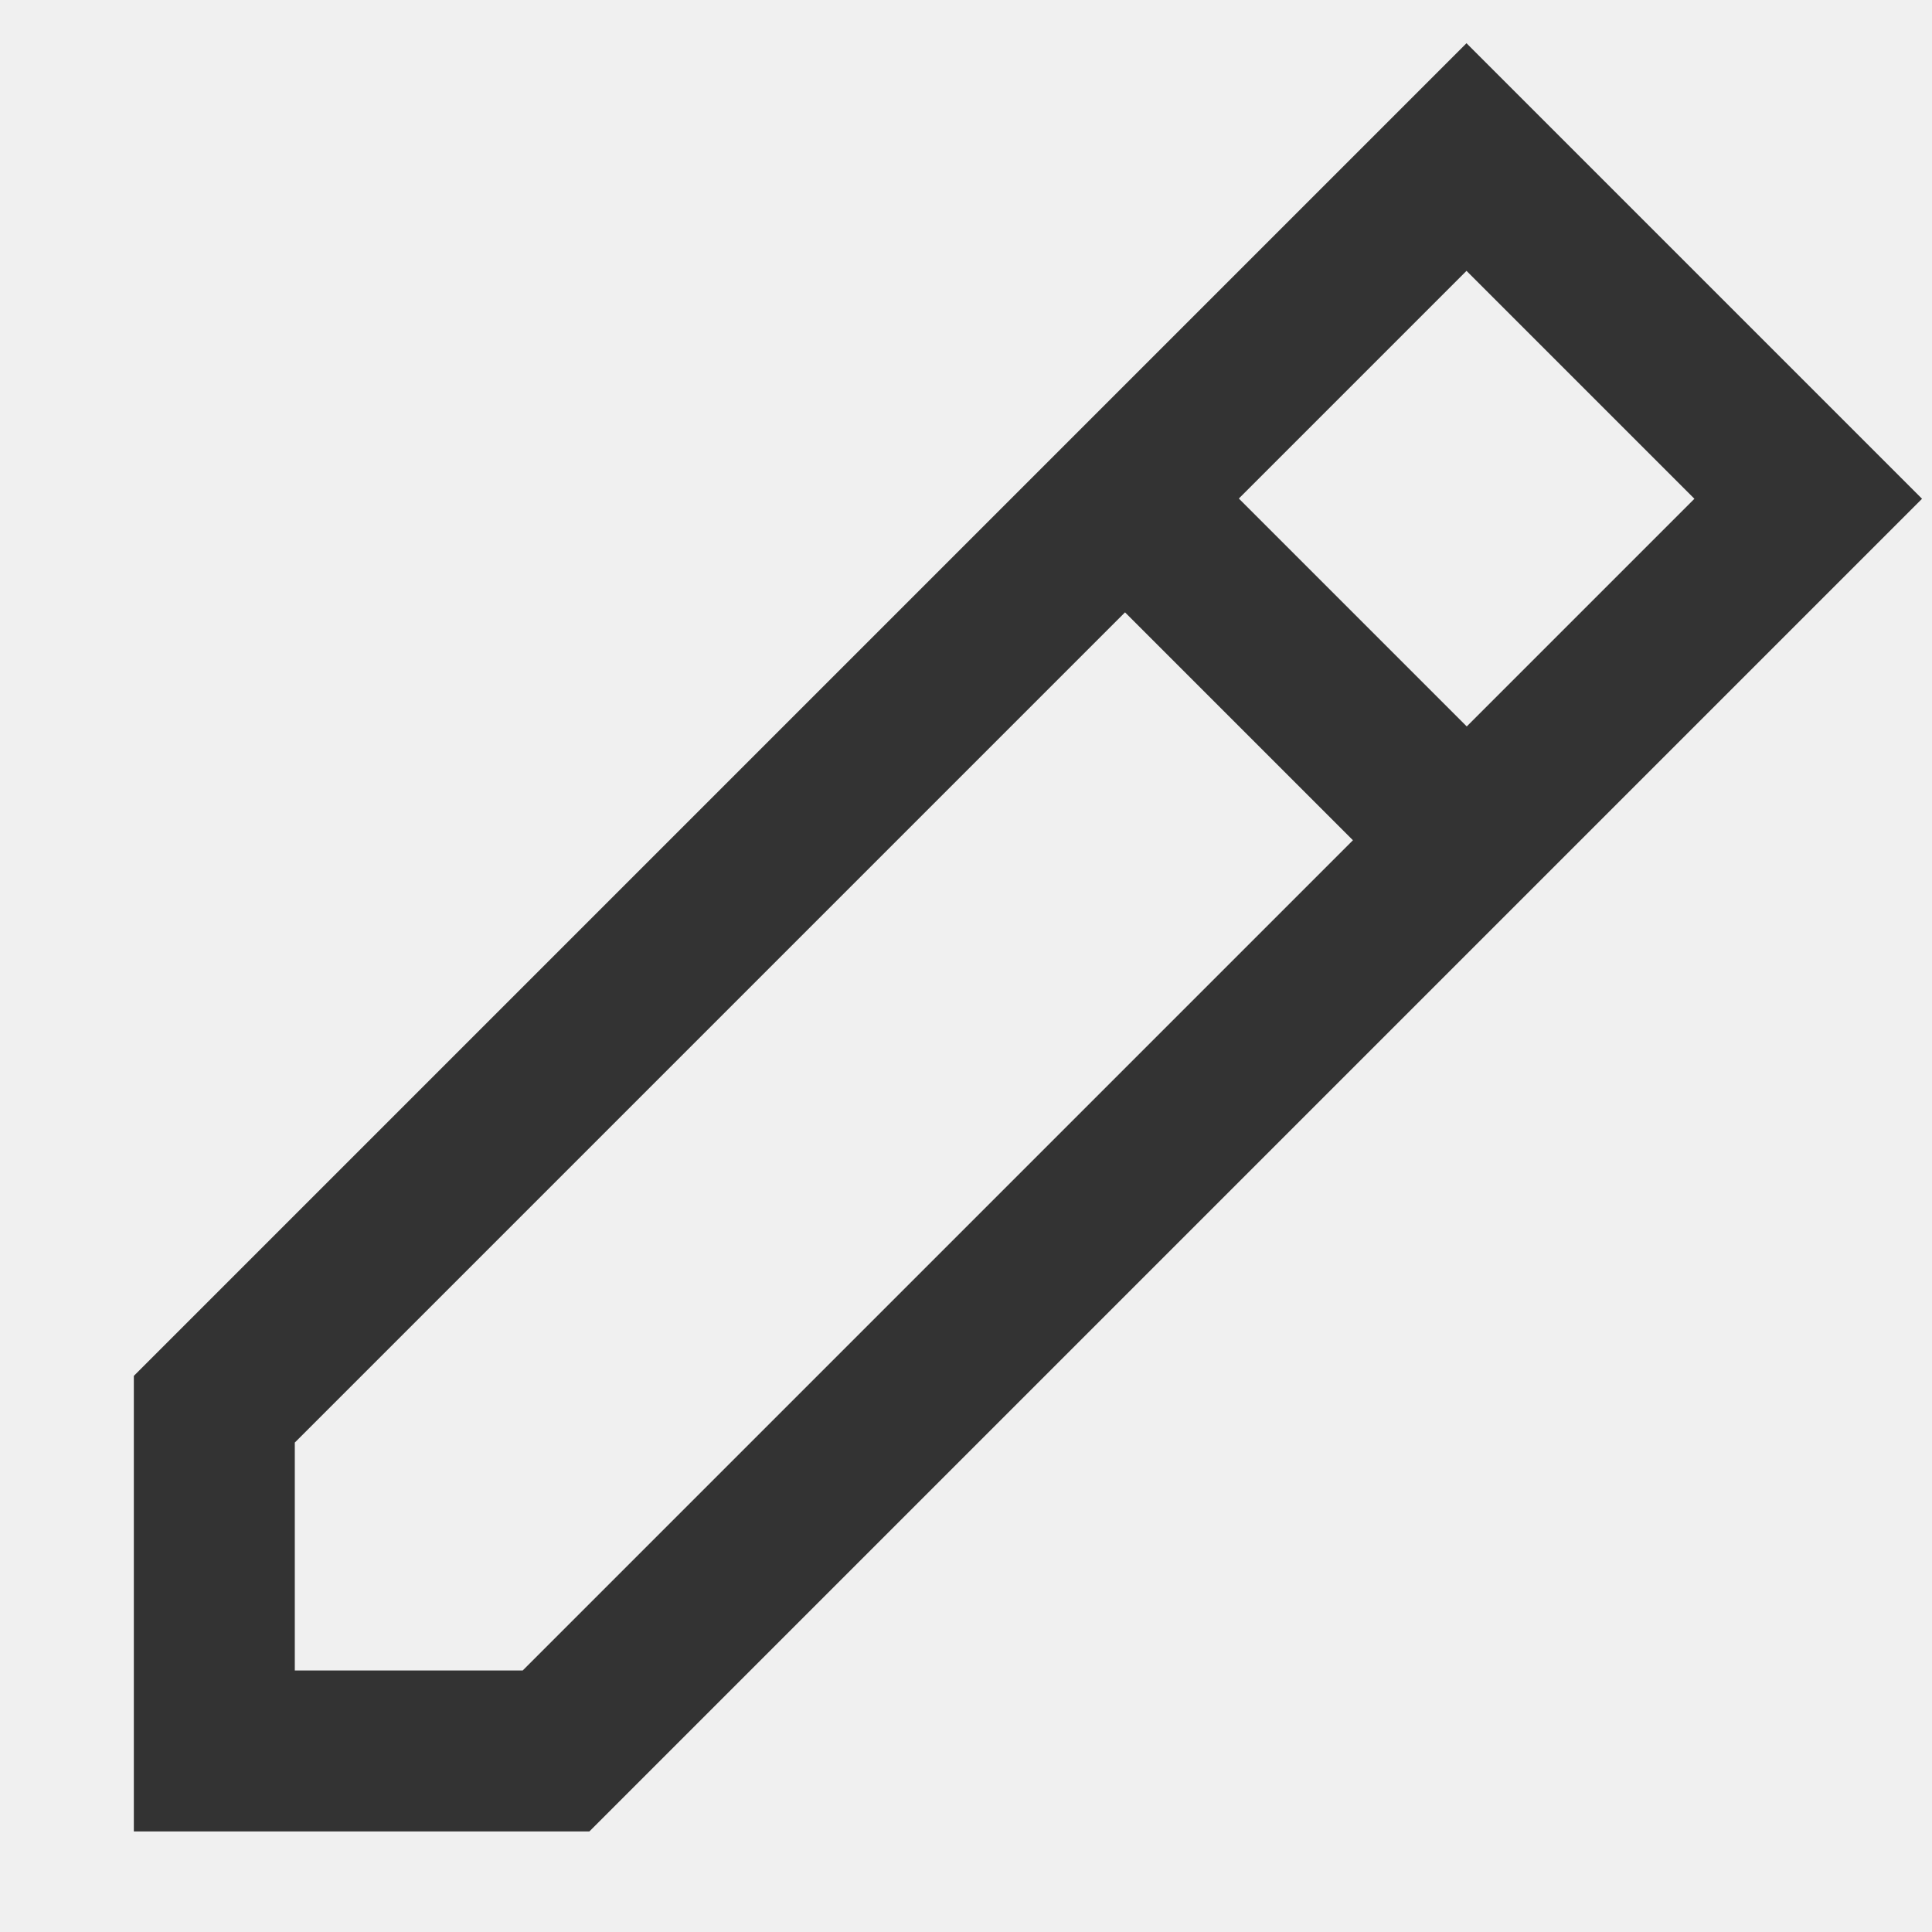
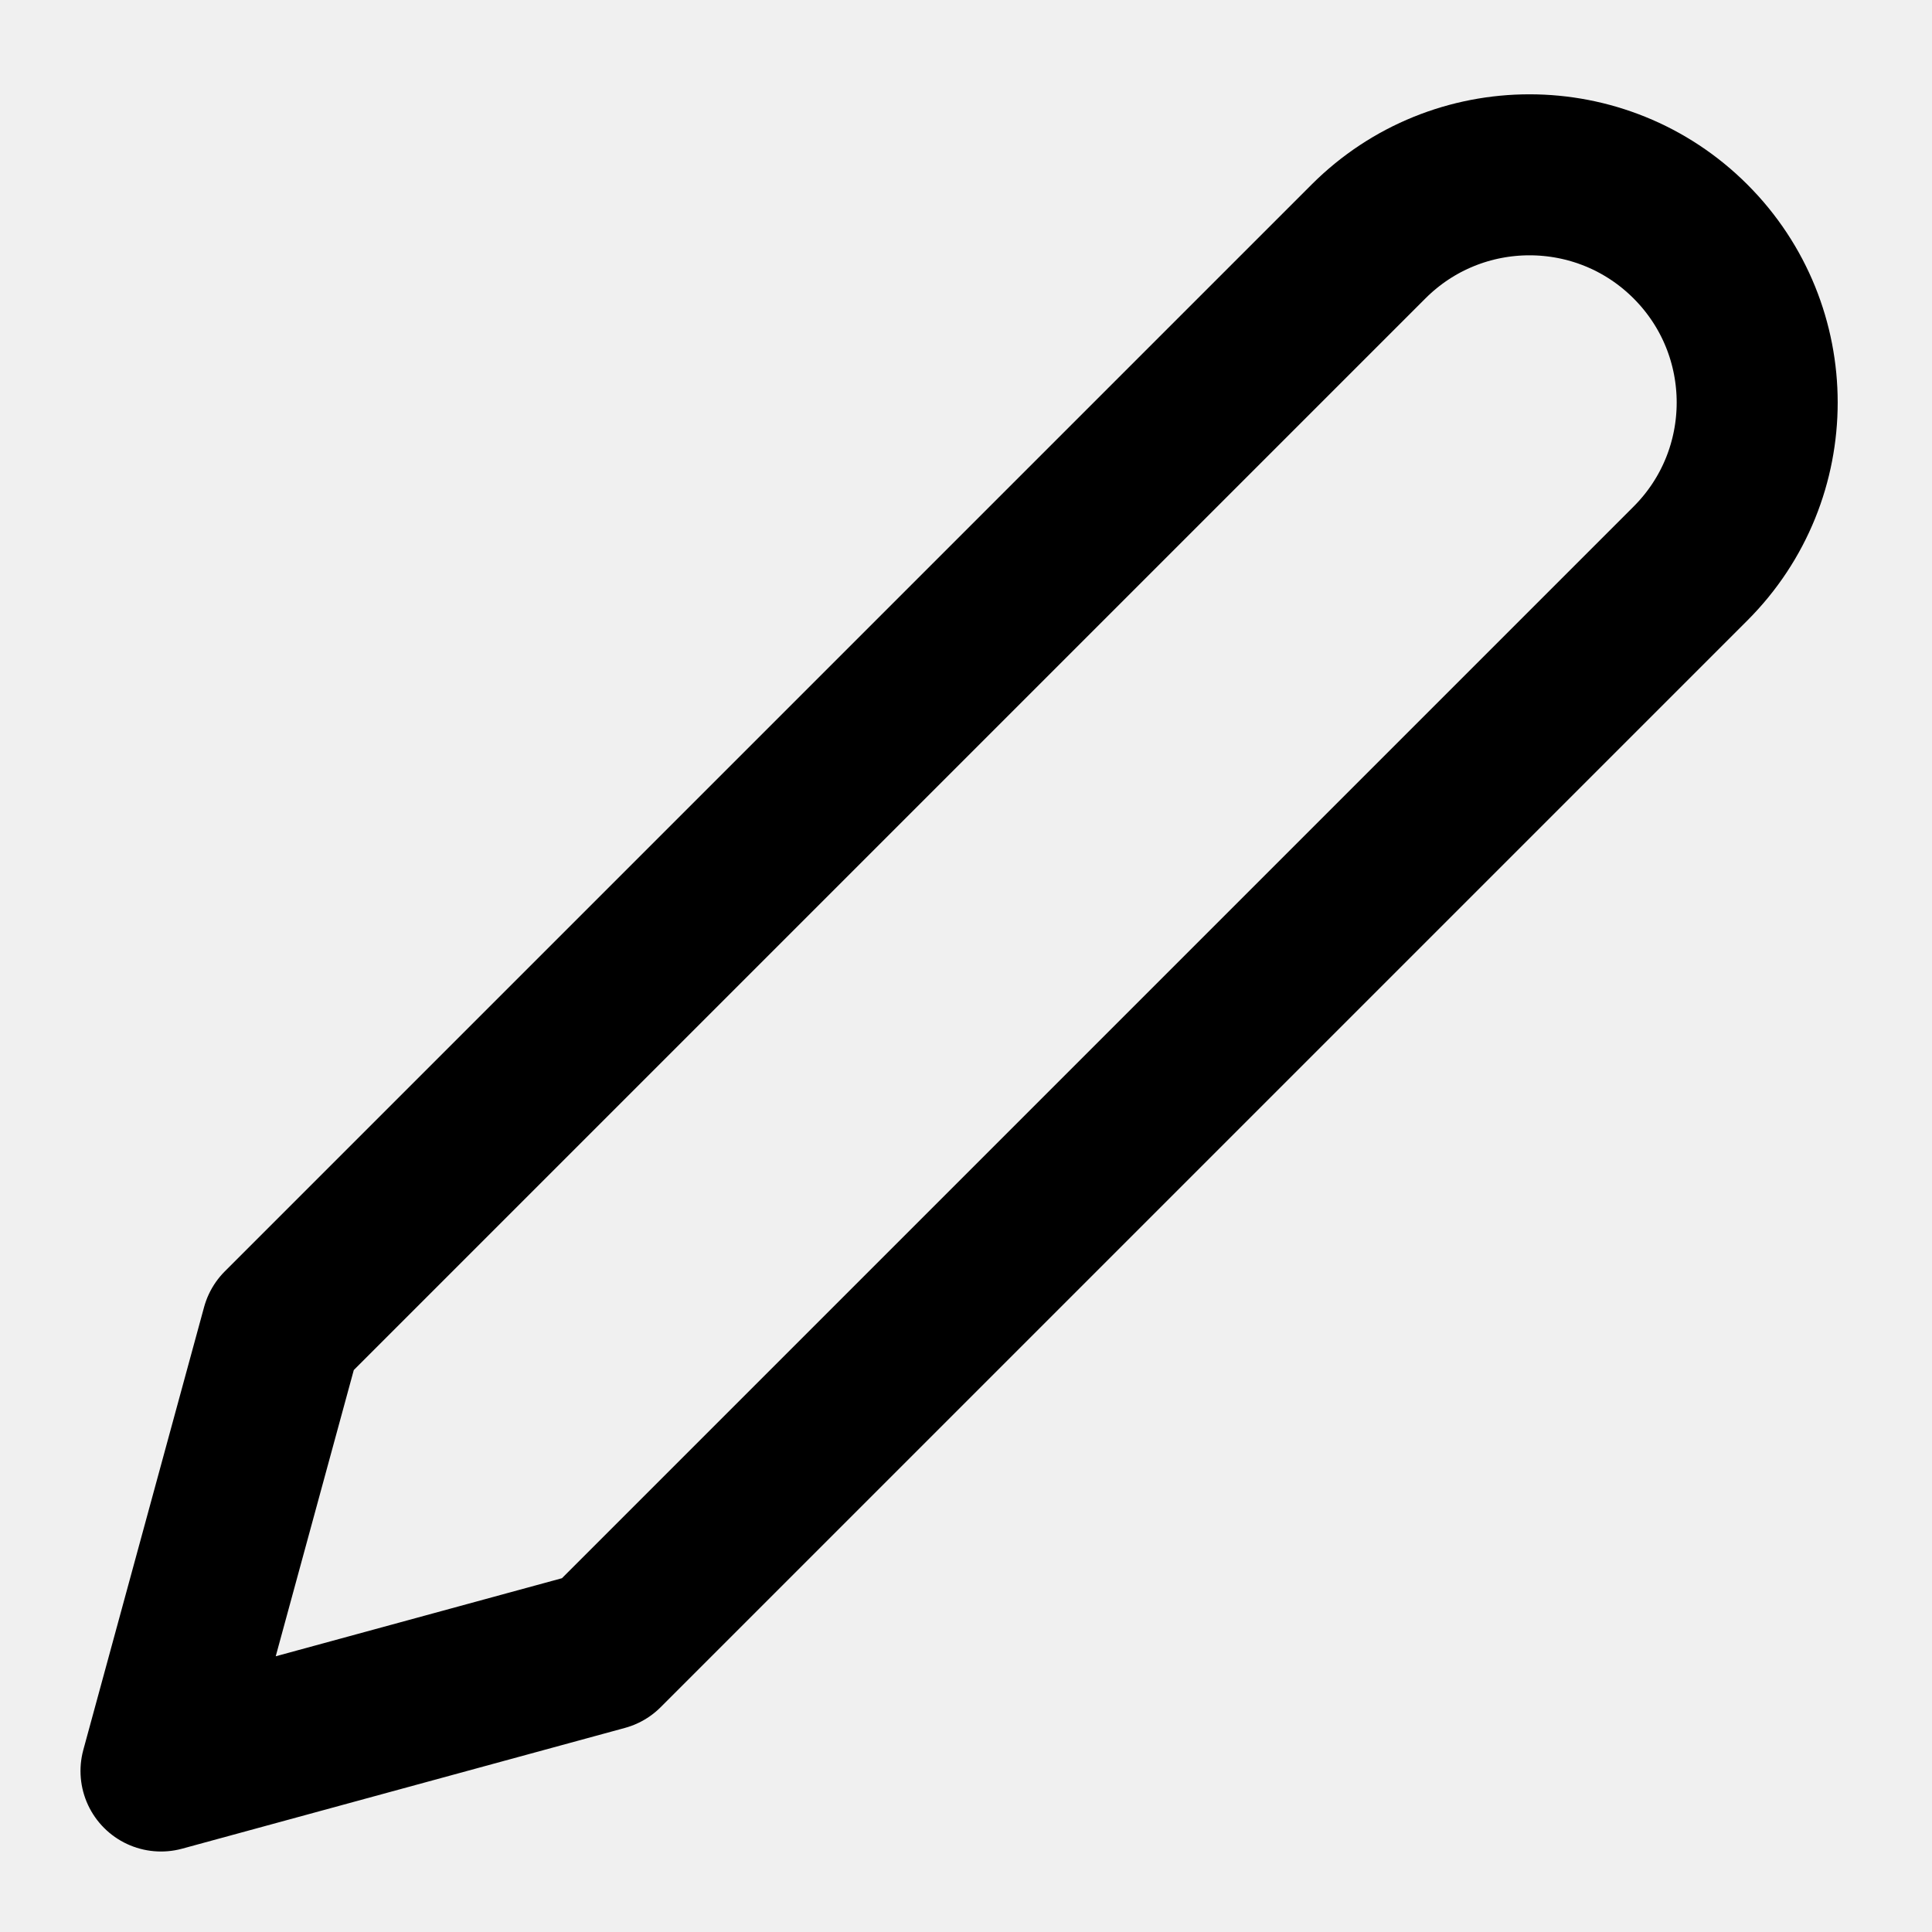
- <svg xmlns="http://www.w3.org/2000/svg" xmlns:xlink="http://www.w3.org/1999/xlink" width="16" height="16" fill="none" viewBox="0 0 16 16">
-   <defs>
-     <rect id="path_0" width="16" height="16" x="0" y="0" />
-   </defs>
-   <g opacity="1" transform="translate(0 0) rotate(0 8 8)">
-     <mask id="bg-mask-0" fill="#fff">
-       <use xlink:href="#path_0" />
-     </mask>
-     <g mask="url(#bg-mask-0)">
-       <path id="路径 1" style="stroke:#333;stroke-width:1.333;stroke-opacity:1;stroke-dasharray:0 0" d="M2.83,13.2L13.2,2.83L10.37,0L0,10.37L0,13.2L2.83,13.2Z" transform="translate(1.774903 1.30062) rotate(0 6.599665 6.599657)" />
-       <path id="路径 2" style="stroke:#333;stroke-width:1.333;stroke-opacity:1;stroke-dasharray:0 0" d="M0,0L2.83,2.83" transform="translate(9.317367 4.129067) rotate(0 1.414217 1.414217)" />
-     </g>
-   </g>
+ <svg xmlns="http://www.w3.org/2000/svg" width="16" height="16" viewBox="0 0 24 24" fill="none" stroke="currentColor" stroke-width="2" stroke-linecap="round" stroke-linejoin="round" class="feather feather-edit-2">
+   <path d="M17 3a2.828 2.828 0 1 1 4 4L7.5 20.5 2 22l1.5-5.5L17 3z" />
</svg>
